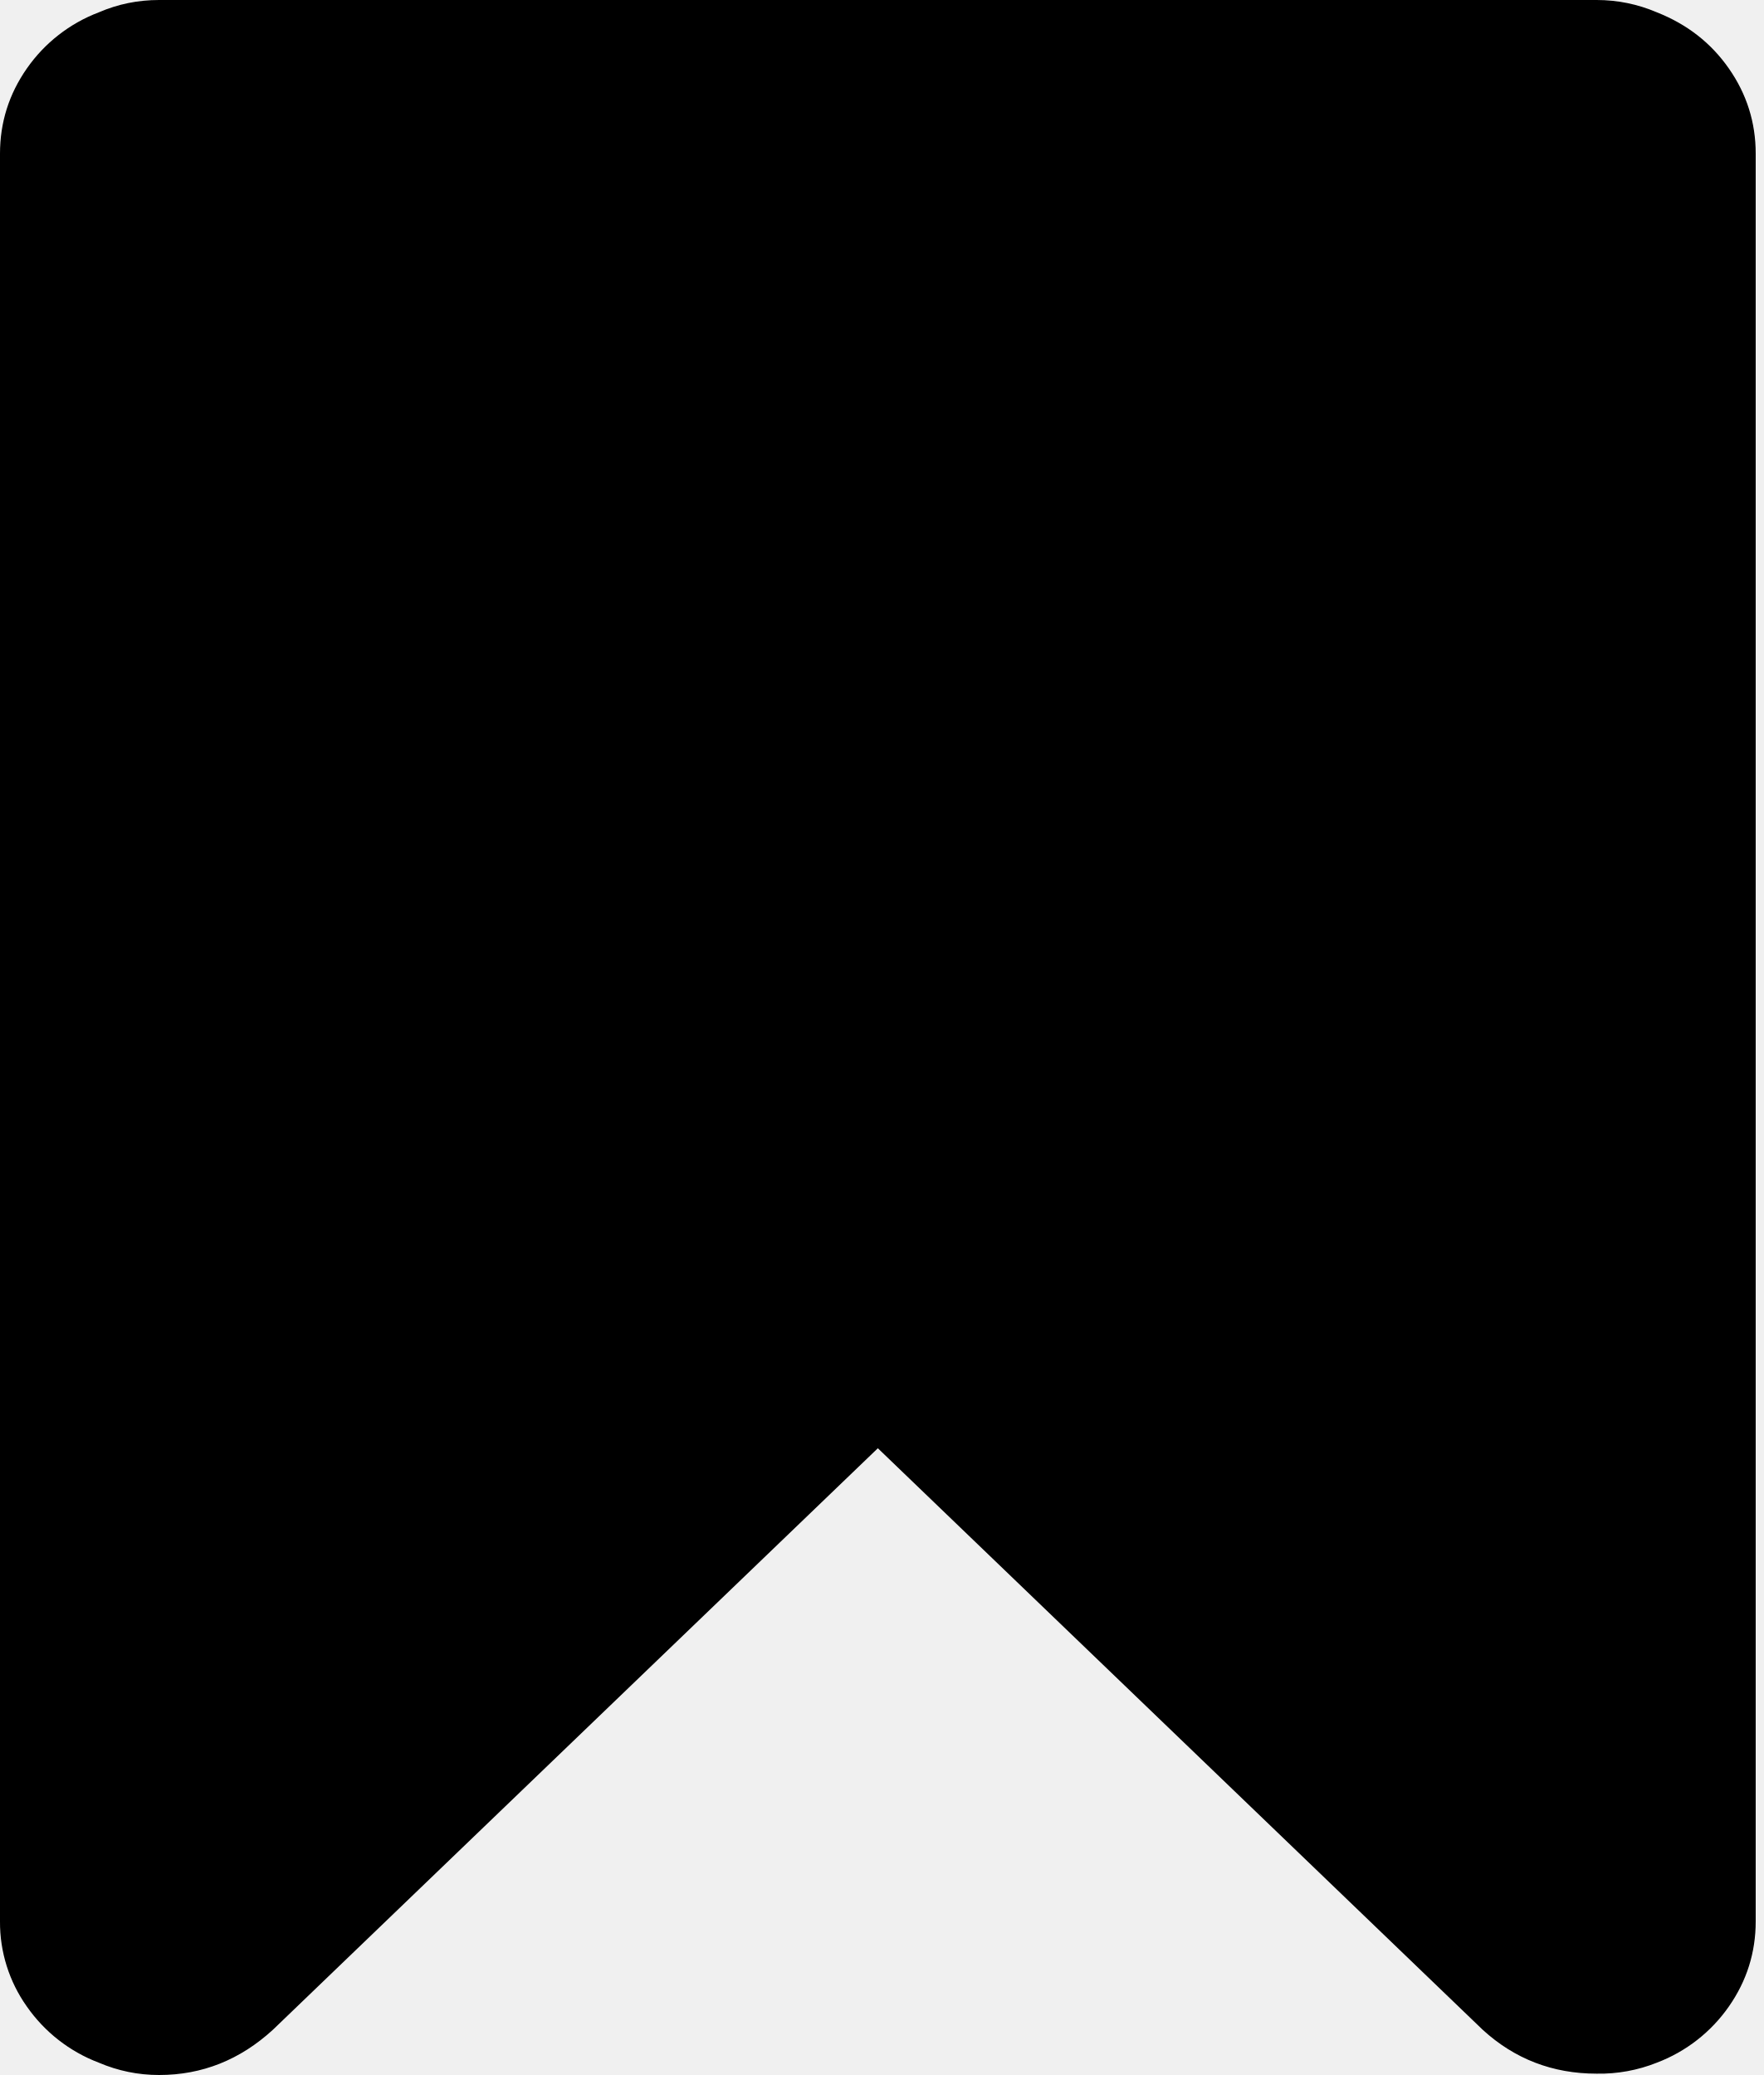
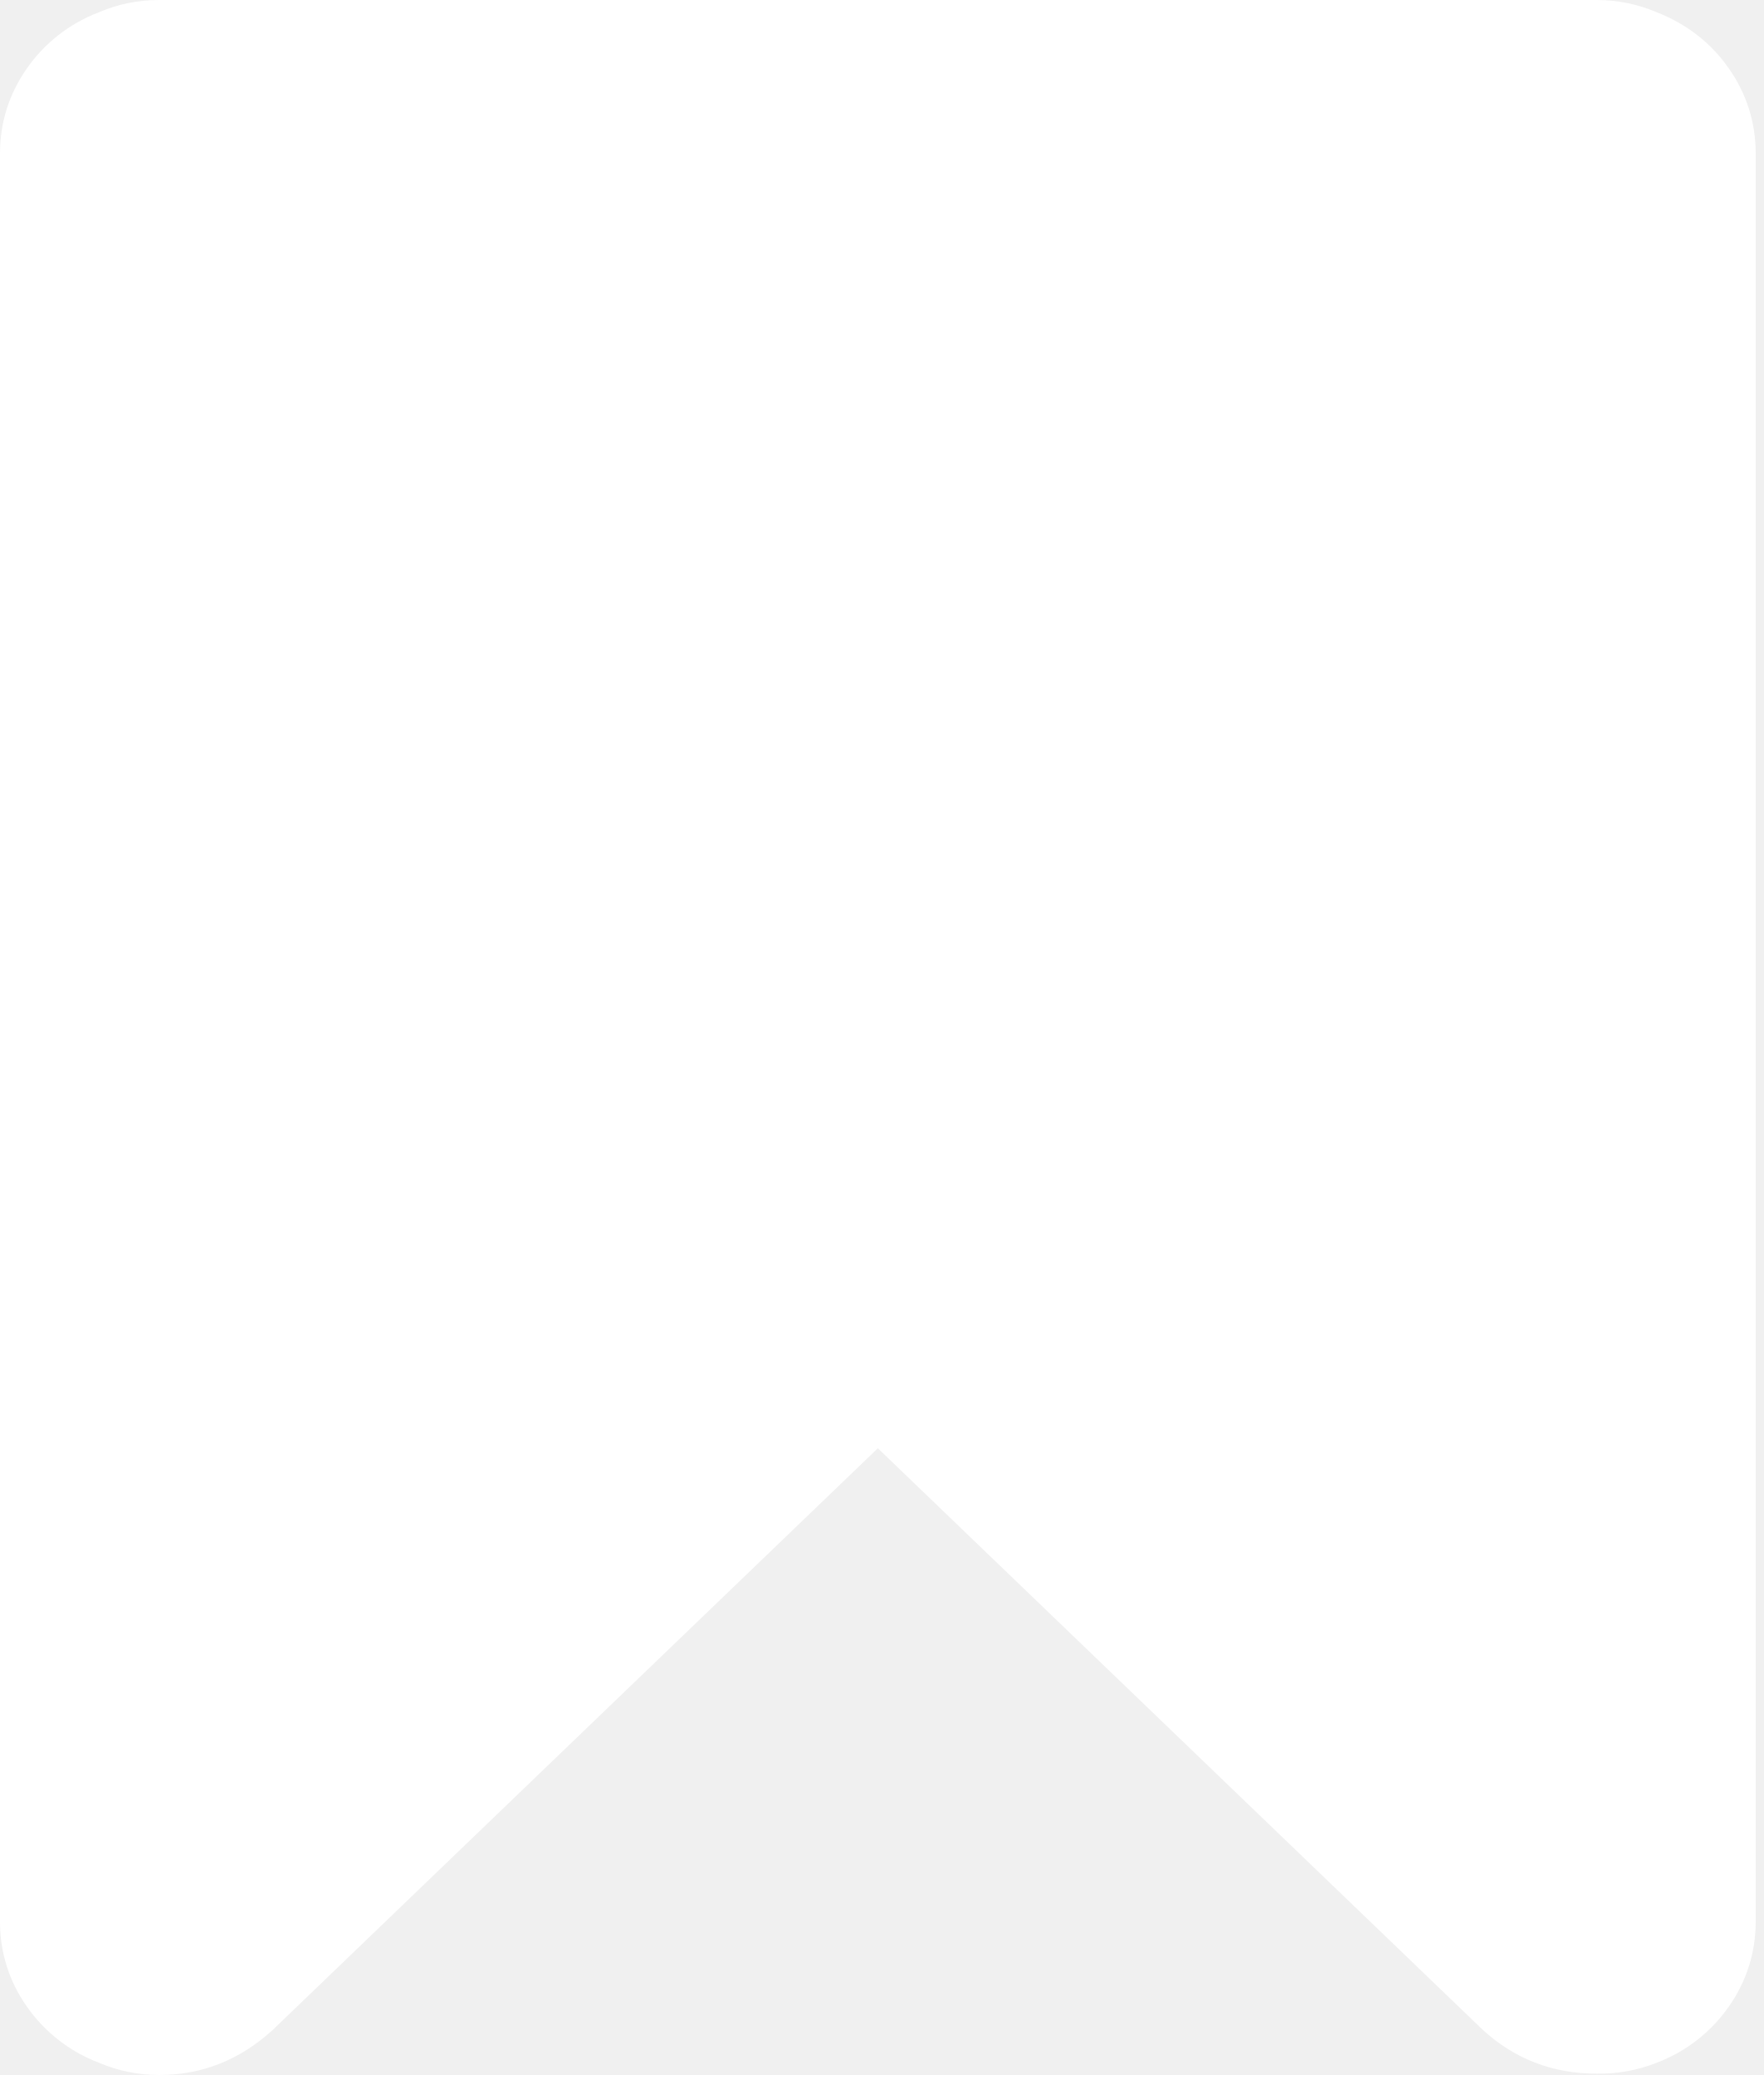
<svg xmlns="http://www.w3.org/2000/svg" width="17" height="20">
-   <path d="M15.387 0c.202 0 .396.04.581.119.291.115.522.295.694.542.172.247.258.52.258.82v17.038c0 .3-.086.573-.258.82a1.49 1.49 0 0 1-.694.542 1.49 1.49 0 0 1-.581.106c-.423 0-.79-.141-1.098-.423L8.46 13.959l-5.83 5.605c-.317.29-.682.436-1.097.436-.202 0-.396-.04-.581-.119a1.49 1.49 0 0 1-.694-.542A1.402 1.402 0 0 1 0 18.52V1.481c0-.3.086-.573.258-.82A1.49 1.49 0 0 1 .952.119C1.137.039 1.33 0 1.533 0h13.854Z" />
+   <path d="M15.387 0c.202 0 .396.04.581.119.291.115.522.295.694.542.172.247.258.52.258.82v17.038c0 .3-.086.573-.258.82a1.49 1.49 0 0 1-.694.542 1.49 1.49 0 0 1-.581.106c-.423 0-.79-.141-1.098-.423L8.46 13.959l-5.83 5.605c-.317.29-.682.436-1.097.436-.202 0-.396-.04-.581-.119a1.49 1.49 0 0 1-.694-.542A1.402 1.402 0 0 1 0 18.52V1.481c0-.3.086-.573.258-.82A1.49 1.49 0 0 1 .952.119C1.137.039 1.33 0 1.533 0h13.854Z" fill=" white" />
</svg>
